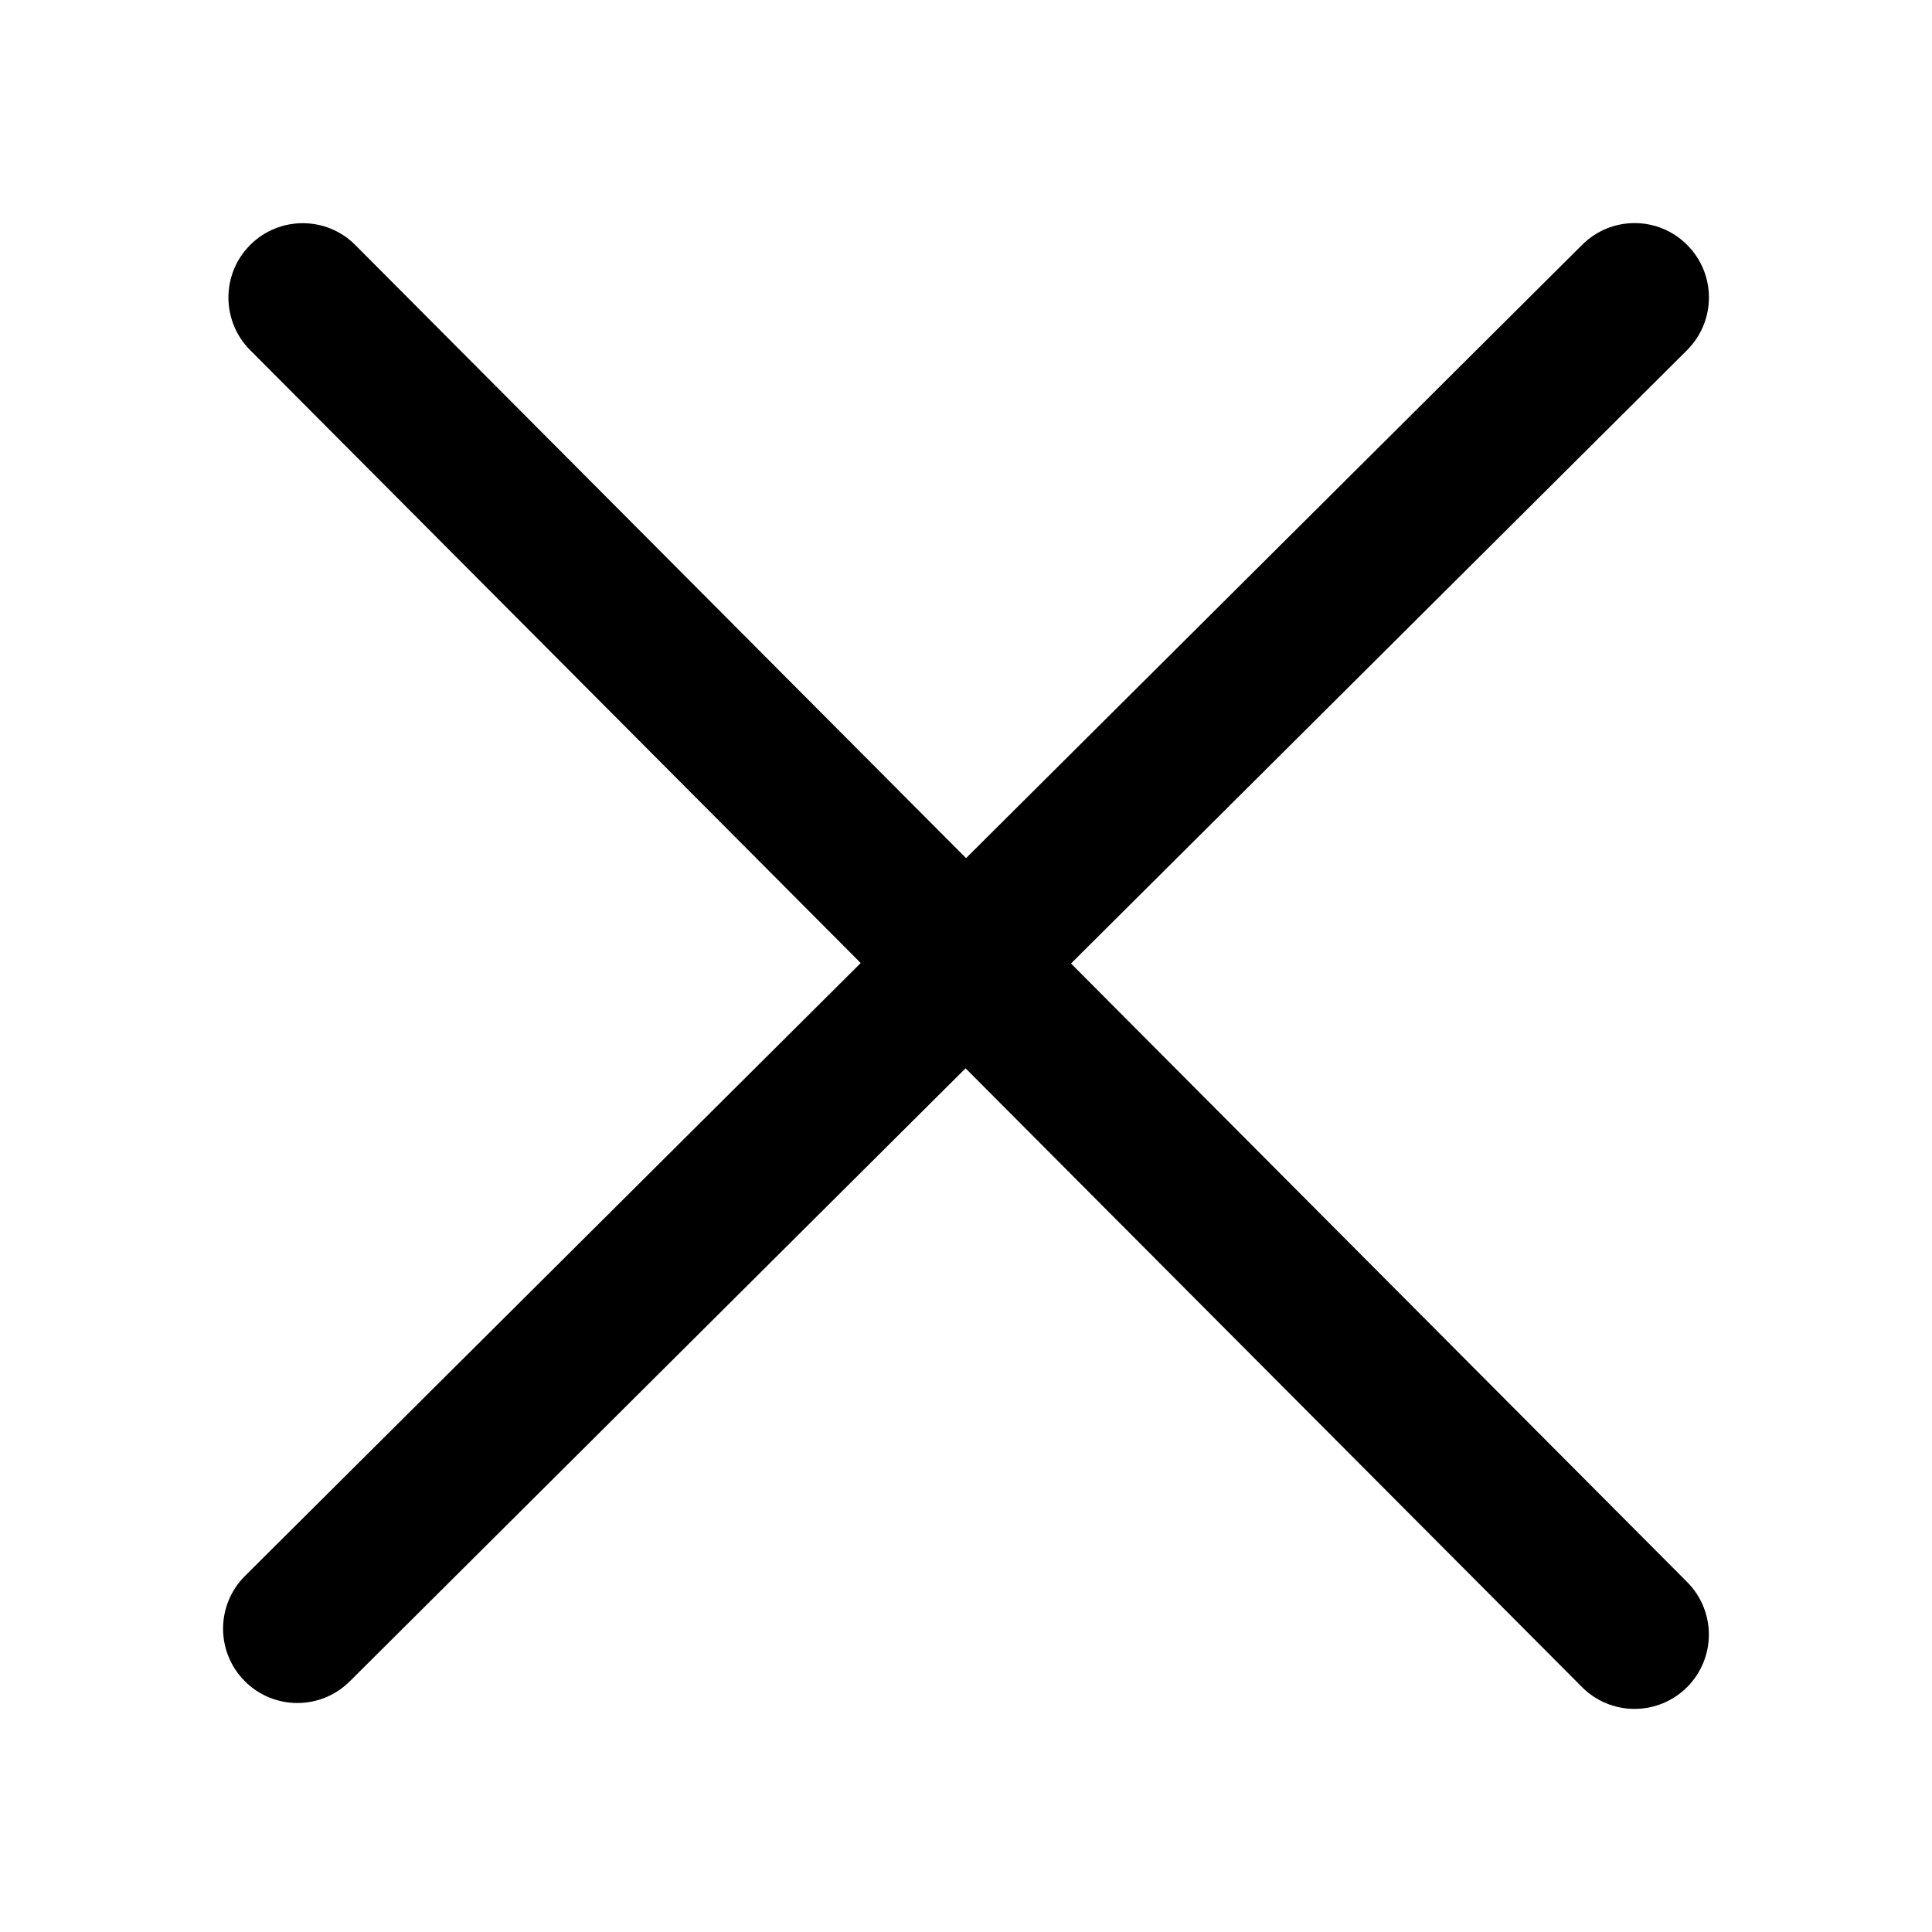
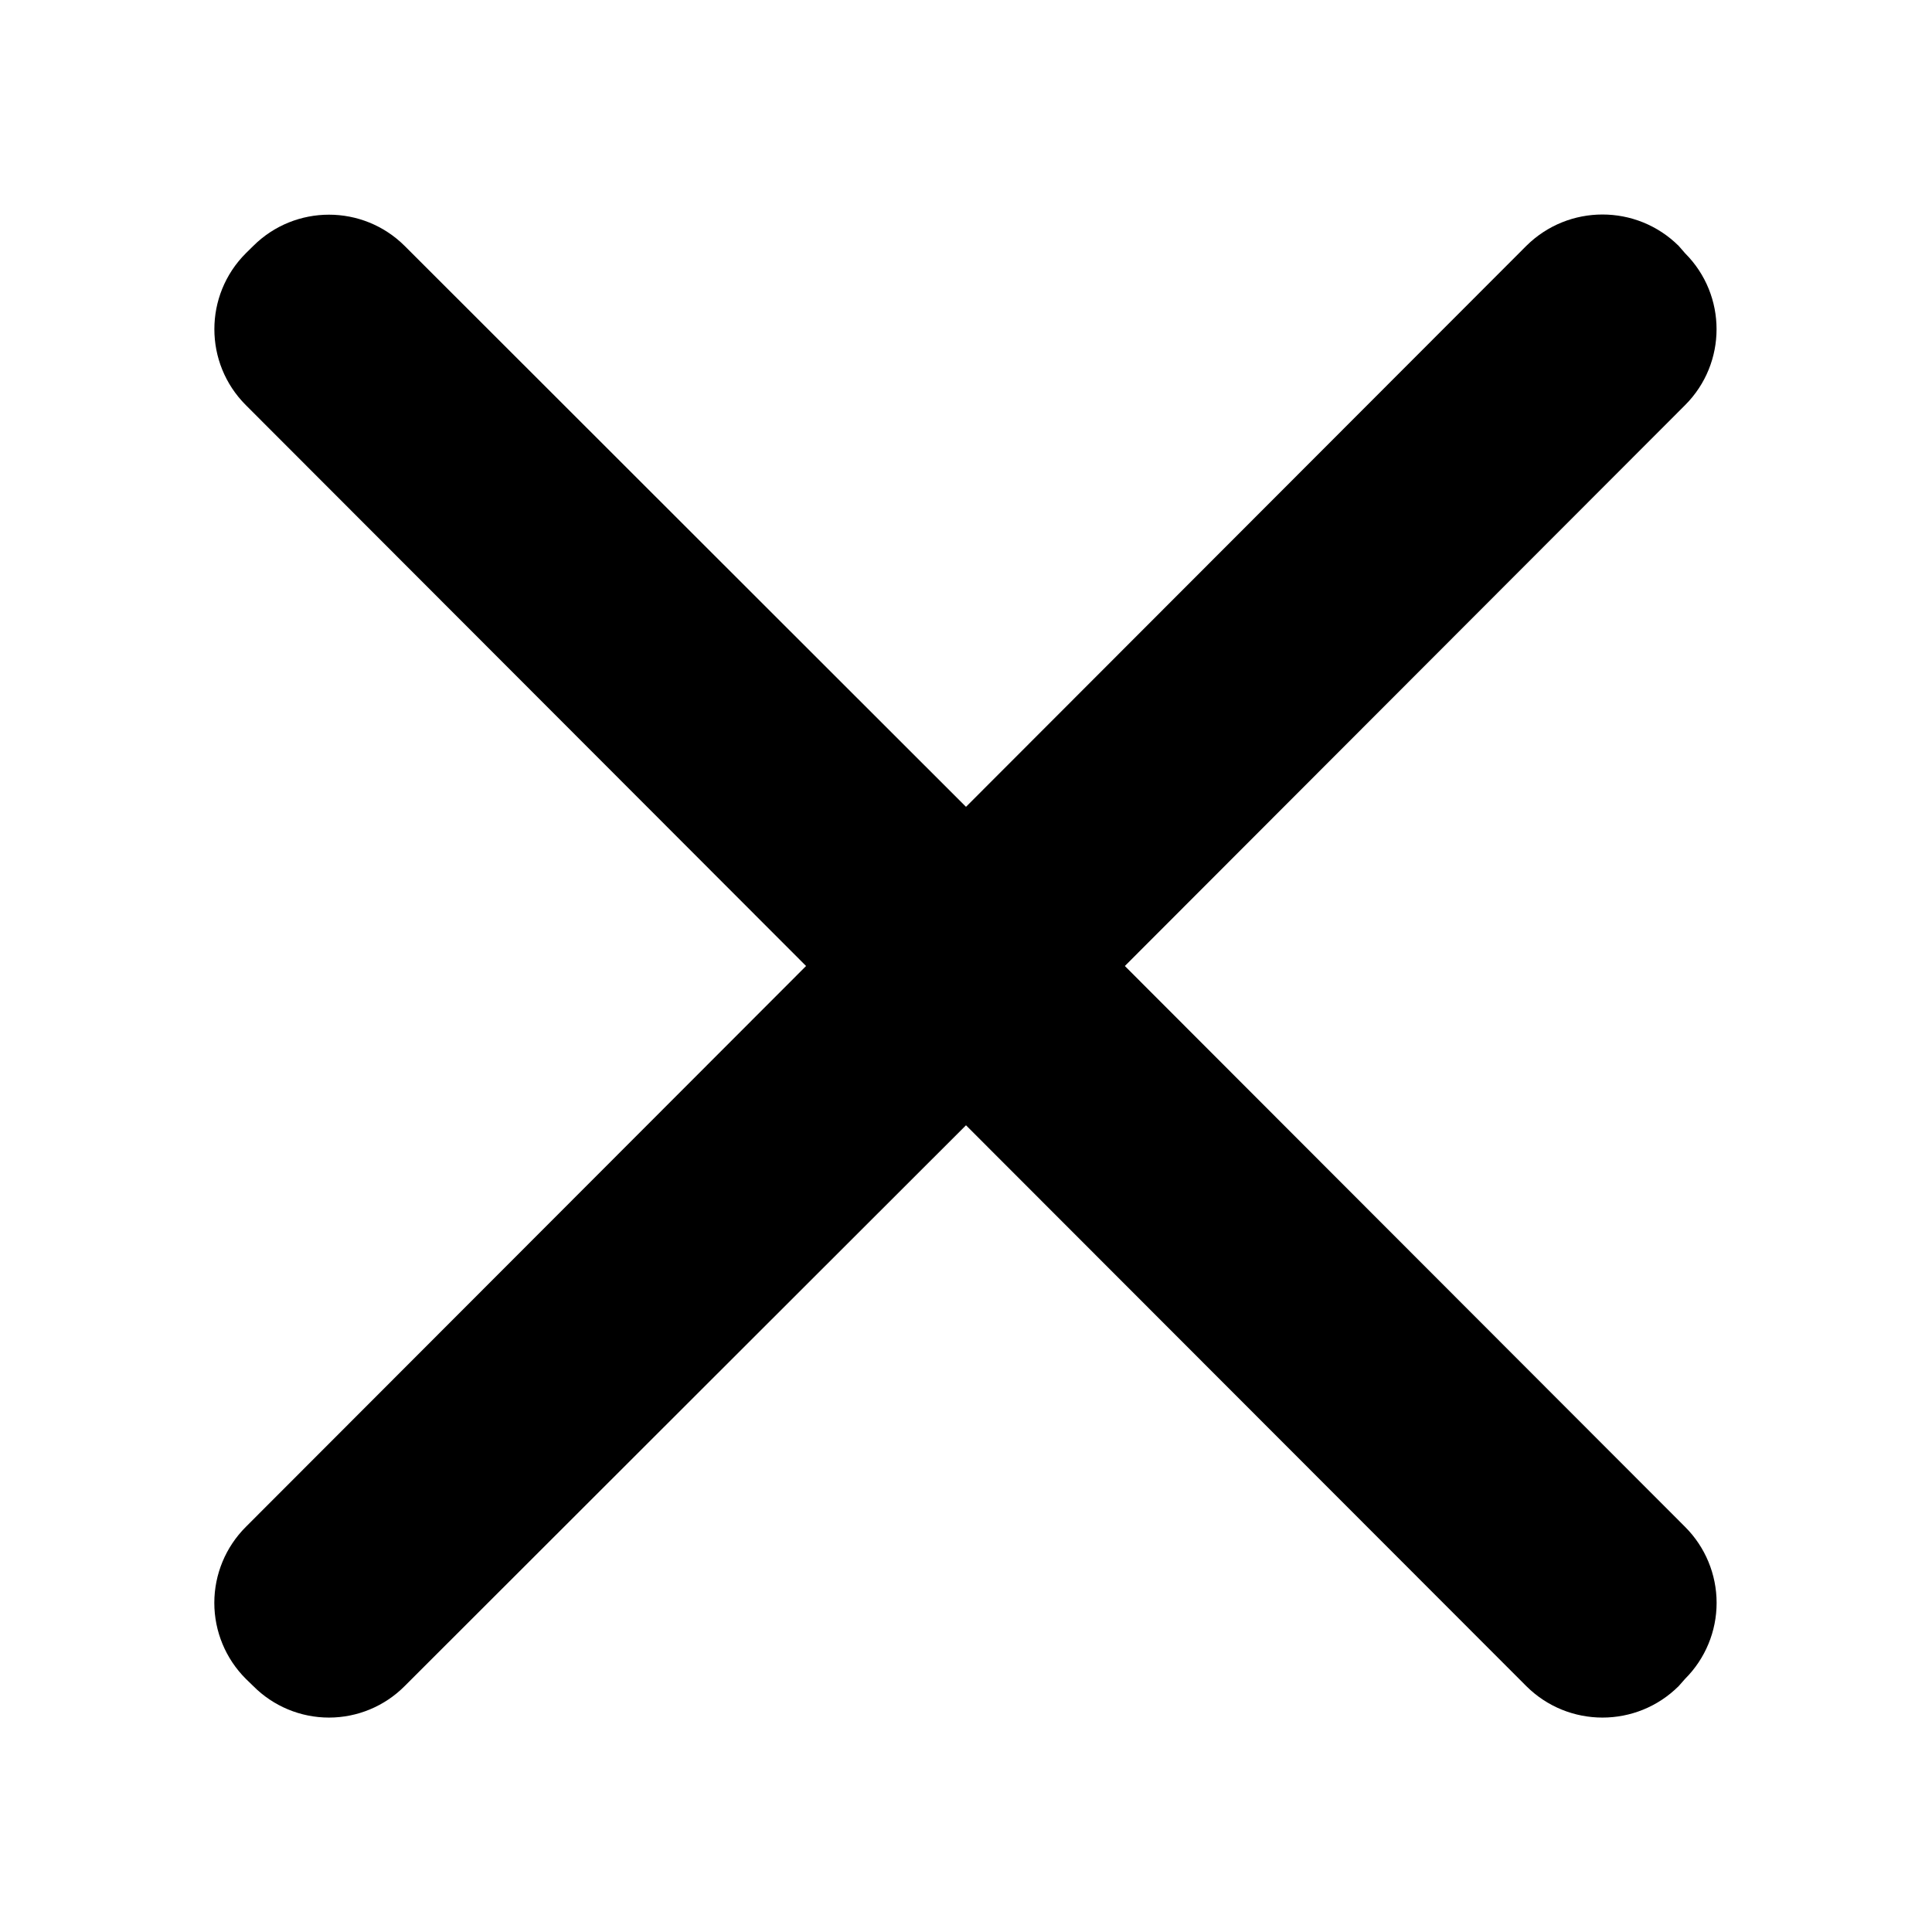
- <svg xmlns="http://www.w3.org/2000/svg" t="1639131683779" class="icon" viewBox="0 0 1024 1024" version="1.1" p-id="3989" width="64" height="64">
-   <path d="M832.991 494.253" p-id="3990" />
-   <path d="M567.659 510.678L894.134 185.637c15.441-15.384 15.525-40.275 0.169-55.744-15.384-15.497-40.247-15.525-55.688-0.169L512.028 454.822 188.309 129.866C173.009 114.481 148.062 114.425 132.65 129.781 117.237 145.166 117.209 170.113 132.566 185.553l323.634 324.872L129.866 835.269c-15.441 15.384-15.525 40.275-0.169 55.744 7.678 7.734 17.803 11.616 27.928 11.616 10.041 0 20.081-3.825 27.759-11.475l326.391-324.928 326.672 327.909C846.153 901.897 856.25 905.75 866.347 905.75c10.069 0 20.137-3.853 27.816-11.503 15.384-15.384 15.441-40.275 0.084-55.716L567.659 510.678 567.659 510.678zM567.659 510.678" p-id="3991" />
+ <svg xmlns="http://www.w3.org/2000/svg" width="18" height="18" viewBox="0 0 18 18">
+   <path id="取消_icon" class="cls-1" d="M2342.48,118l5.22,5.226a1,1,0,0,1,0,1.415l-0.06.068a1.006,1.006,0,0,1-1.42,0l-5.22-5.225-5.23,5.225a0.994,0.994,0,0,1-1.41,0l-0.07-.068a1,1,0,0,1,0-1.415l5.22-5.226-5.22-5.226a1,1,0,0,1,0-1.414l0.07-.069a1,1,0,0,1,1.41,0l5.23,5.226,5.22-5.226a1.008,1.008,0,0,1,1.42,0l0.06,0.069a1,1,0,0,1,0,1.414Z" transform="translate(-2332 -109)" />
</svg>
